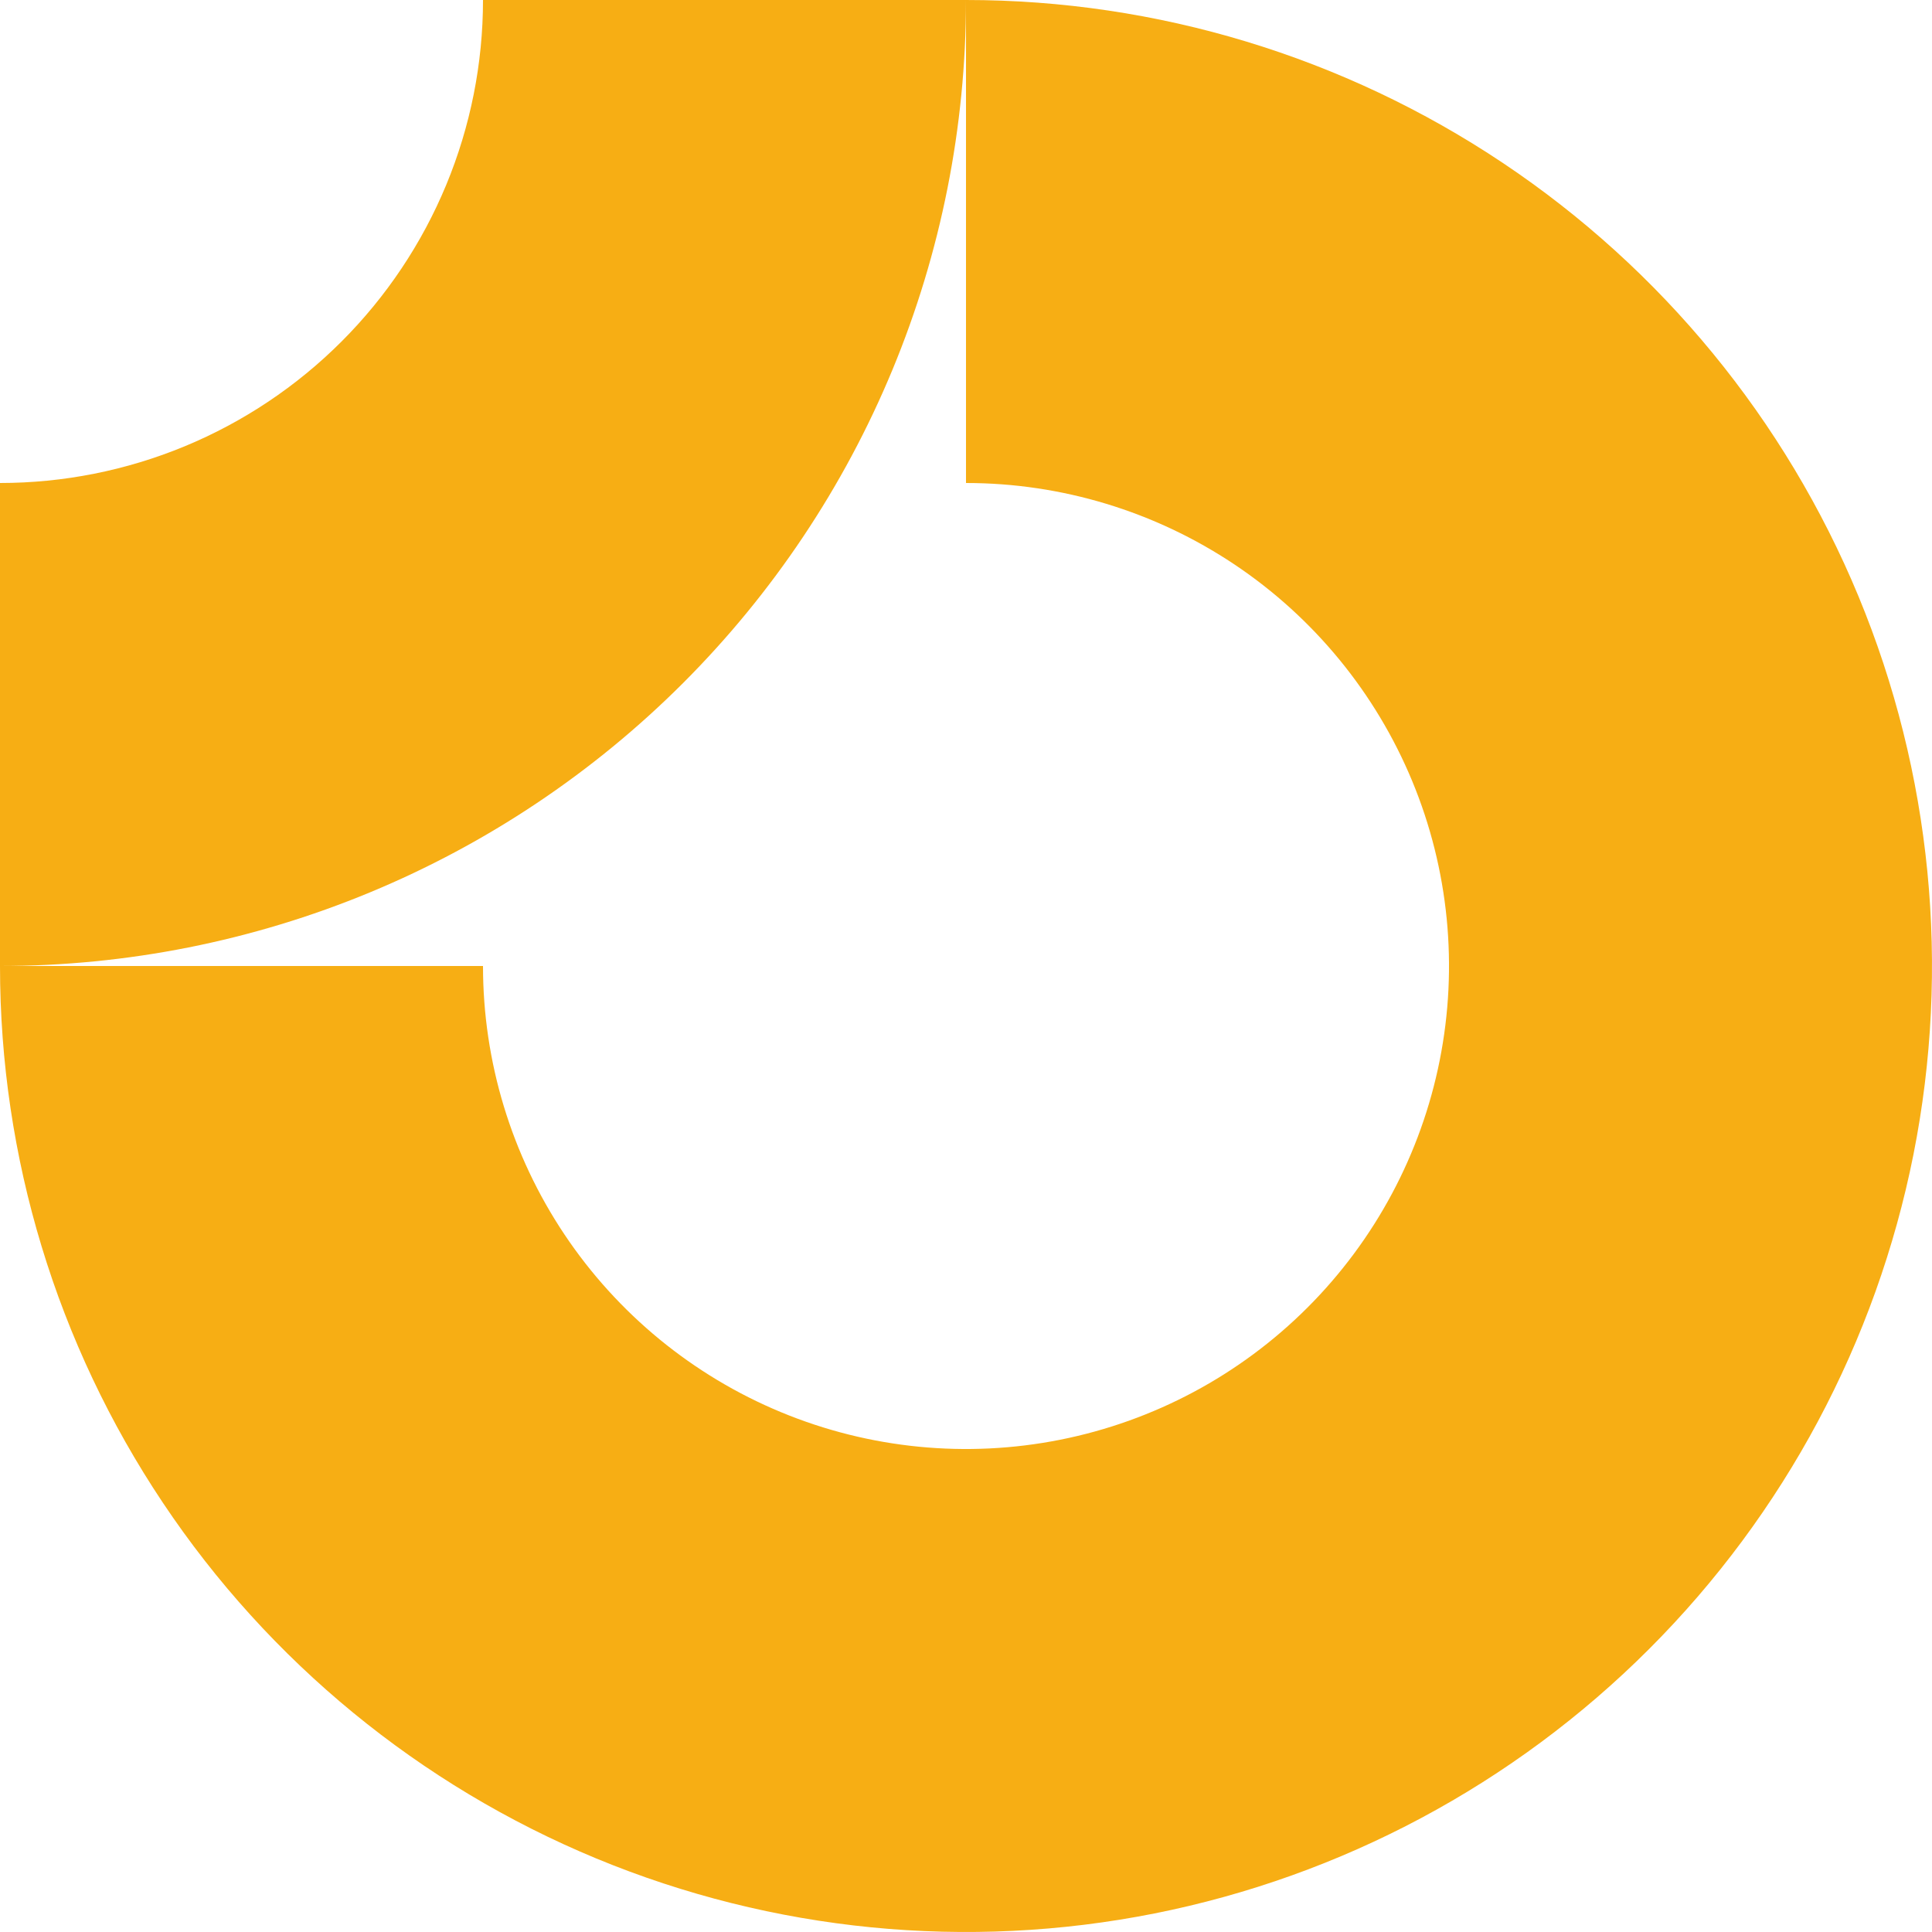
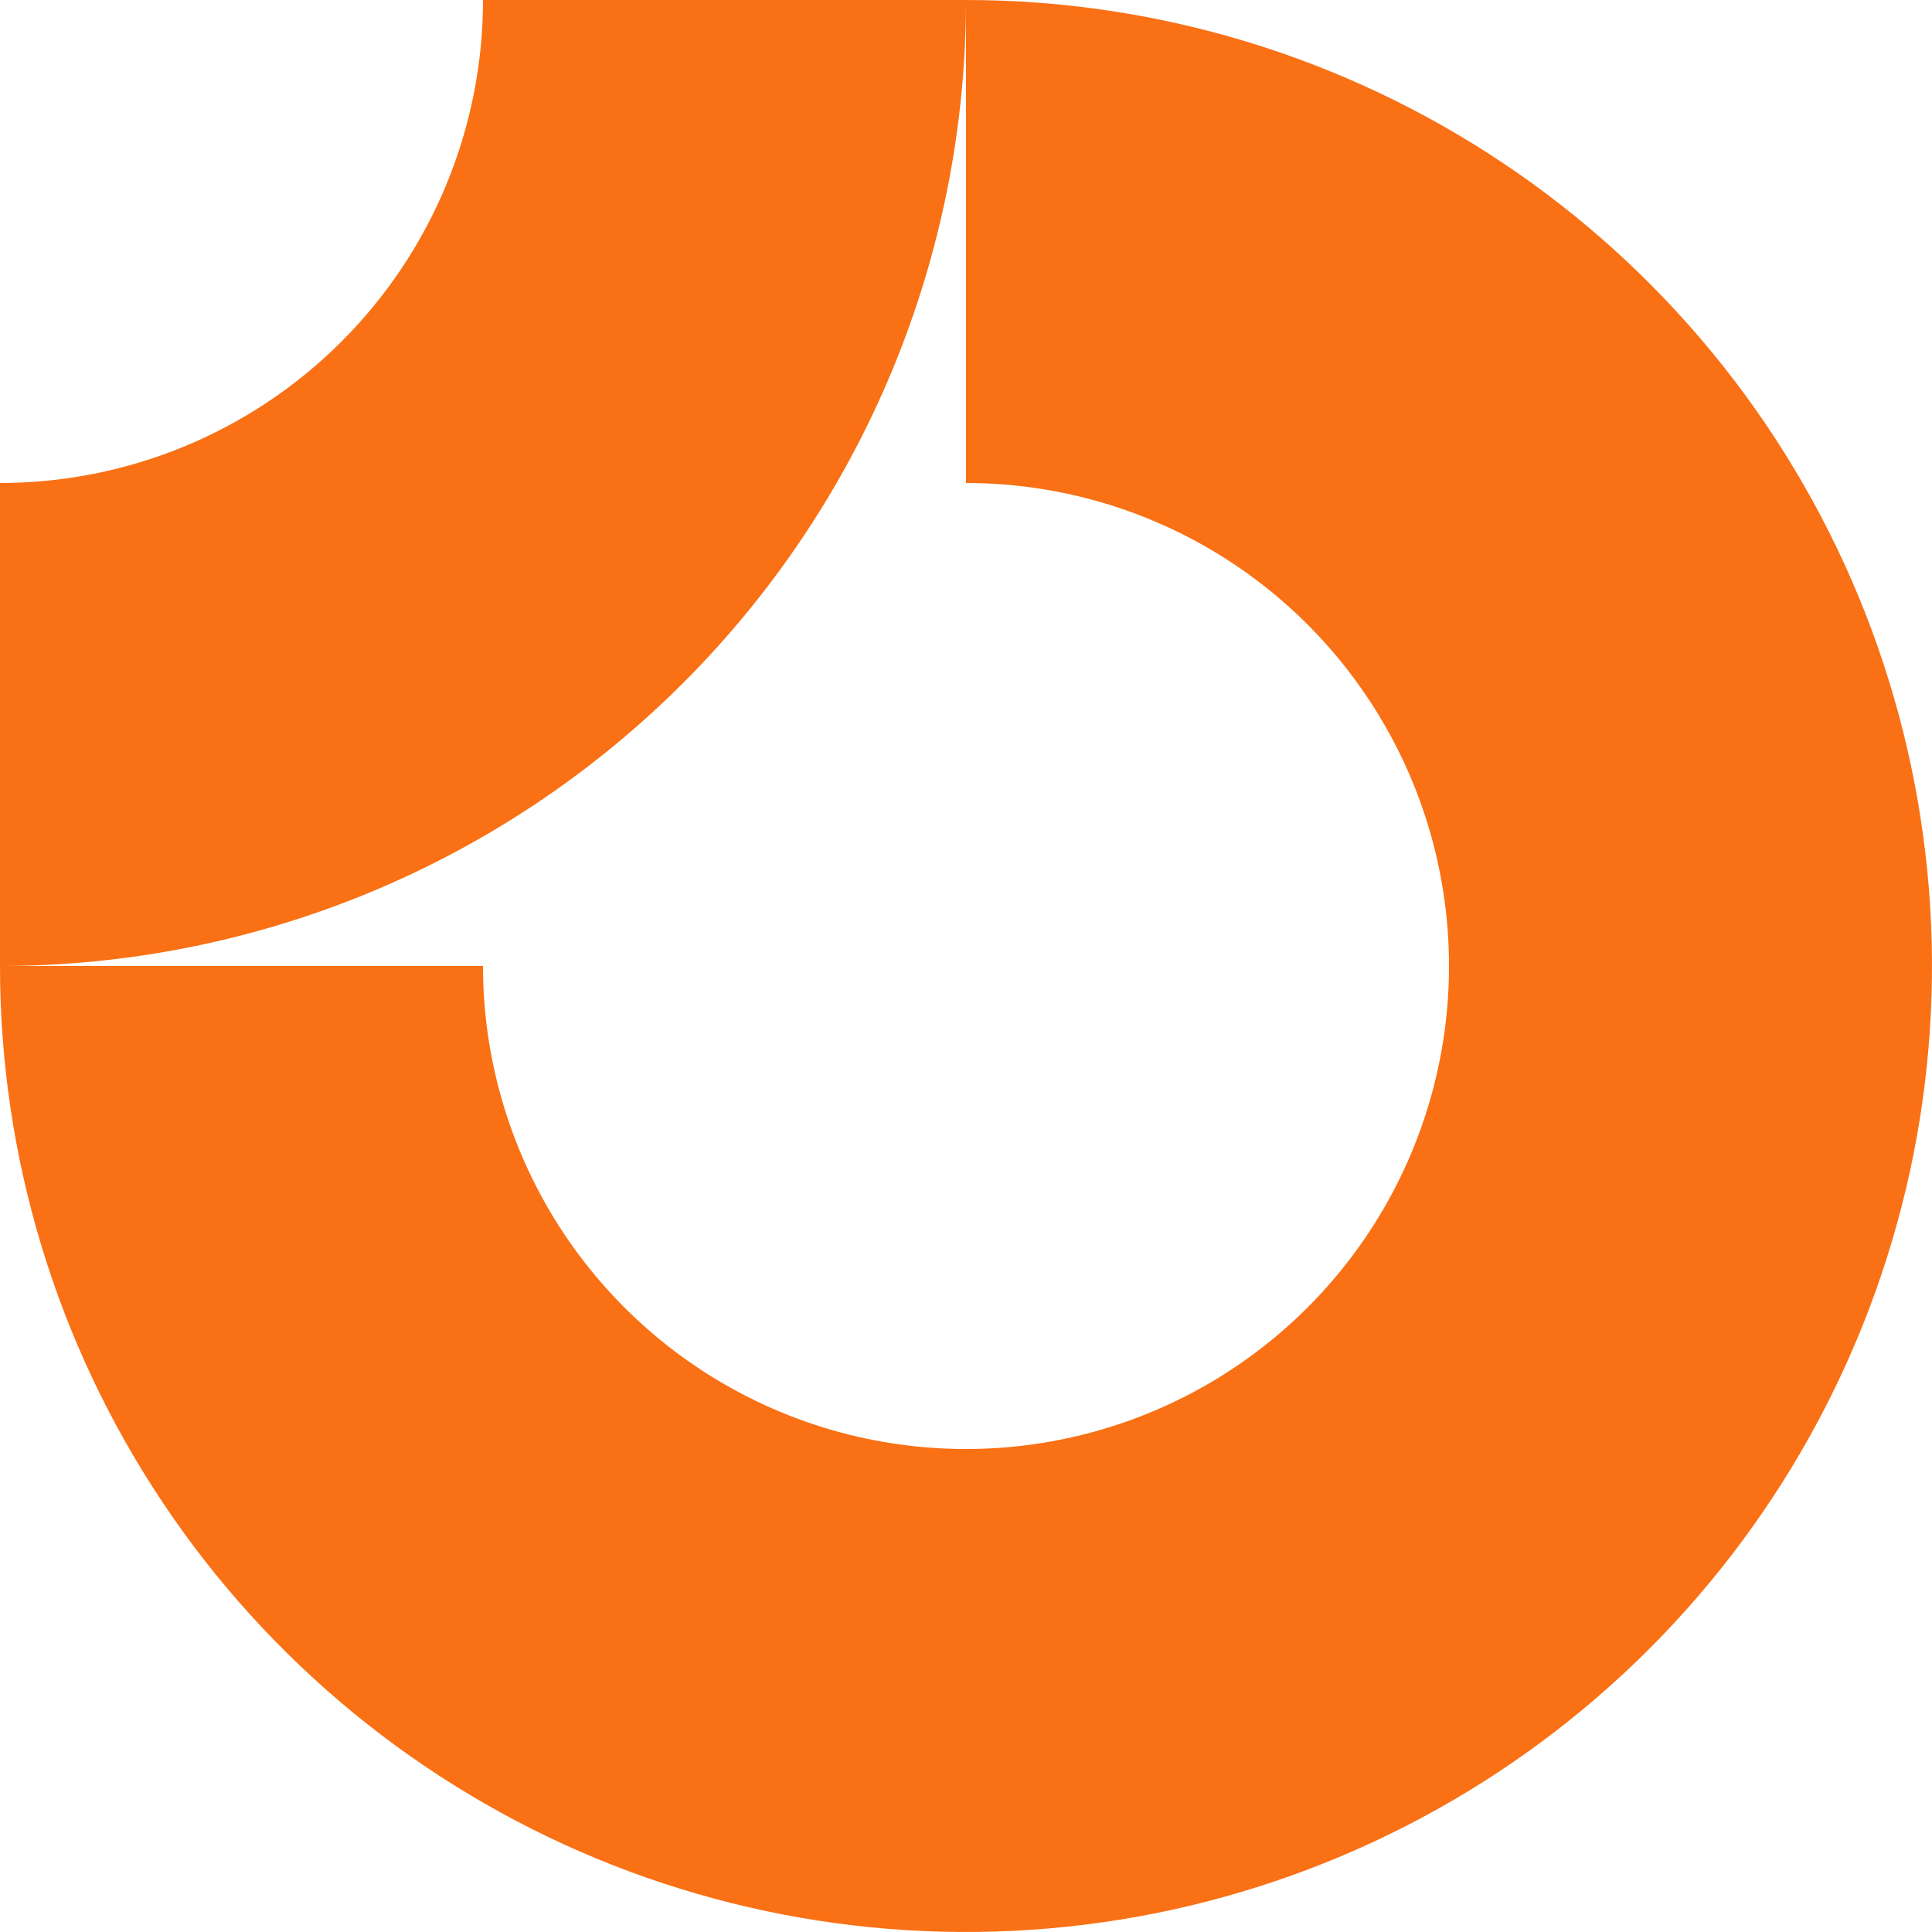
<svg xmlns="http://www.w3.org/2000/svg" id="logo-86" width="40" height="40" viewBox="0 0 40 40" fill="none">
-   <path class="ccustom" fill-rule="evenodd" clip-rule="evenodd" d="M25.556 11.685C23.911 10.586 21.978 10 20 10V0C23.956 0 27.822 1.173 31.111 3.371C34.4 5.568 36.964 8.692 38.478 12.346C39.991 16.001 40.387 20.022 39.616 23.902C38.844 27.781 36.939 31.345 34.142 34.142C31.345 36.939 27.781 38.844 23.902 39.616C20.022 40.387 16.001 39.991 12.346 38.478C8.692 36.964 5.568 34.4 3.371 31.111C1.173 27.822 0 23.956 0 20H10C10 21.978 10.586 23.911 11.685 25.556C12.784 27.2 14.346 28.482 16.173 29.239C18 29.996 20.011 30.194 21.951 29.808C23.891 29.422 25.672 28.47 27.071 27.071C28.47 25.672 29.422 23.891 29.808 21.951C30.194 20.011 29.996 18 29.239 16.173C28.482 14.346 27.2 12.784 25.556 11.685Z" fill="#F7AE14" />
-   <path class="ccustom" fill-rule="evenodd" clip-rule="evenodd" d="M10 5.16562e-07C10 1.313 9.741 2.614 9.239 3.827C8.736 5.04 8 6.142 7.071 7.071C6.142 8 5.04 8.736 3.827 9.239C2.614 9.741 1.313 10 5.4439e-06 10L5.00679e-06 20C2.626 20 5.227 19.483 7.654 18.478C10.08 17.473 12.285 15.999 14.142 14.142C15.999 12.285 17.473 10.08 18.478 7.654C19.483 5.227 20 2.626 20 -3.81469e-06L10 5.16562e-07Z" fill="#F7AE14" />
+   <path class="ccustom" fill-rule="evenodd" clip-rule="evenodd" d="M25.556 11.685C23.911 10.586 21.978 10 20 10V0C23.956 0 27.822 1.173 31.111 3.371C34.4 5.568 36.964 8.692 38.478 12.346C39.991 16.001 40.387 20.022 39.616 23.902C38.844 27.781 36.939 31.345 34.142 34.142C31.345 36.939 27.781 38.844 23.902 39.616C20.022 40.387 16.001 39.991 12.346 38.478C8.692 36.964 5.568 34.4 3.371 31.111C1.173 27.822 0 23.956 0 20H10C10 21.978 10.586 23.911 11.685 25.556C12.784 27.2 14.346 28.482 16.173 29.239C18 29.996 20.011 30.194 21.951 29.808C23.891 29.422 25.672 28.47 27.071 27.071C28.47 25.672 29.422 23.891 29.808 21.951C30.194 20.011 29.996 18 29.239 16.173C28.482 14.346 27.2 12.784 25.556 11.685Z" fill="hsl(24 95% 53%)" />
+   <path class="ccustom" fill-rule="evenodd" clip-rule="evenodd" d="M10 5.16562e-07C10 1.313 9.741 2.614 9.239 3.827C8.736 5.04 8 6.142 7.071 7.071C6.142 8 5.04 8.736 3.827 9.239C2.614 9.741 1.313 10 5.4439e-06 10L5.00679e-06 20C2.626 20 5.227 19.483 7.654 18.478C10.08 17.473 12.285 15.999 14.142 14.142C15.999 12.285 17.473 10.08 18.478 7.654C19.483 5.227 20 2.626 20 -3.81469e-06L10 5.16562e-07Z" fill="hsl(24 95% 53%)" />
</svg>
